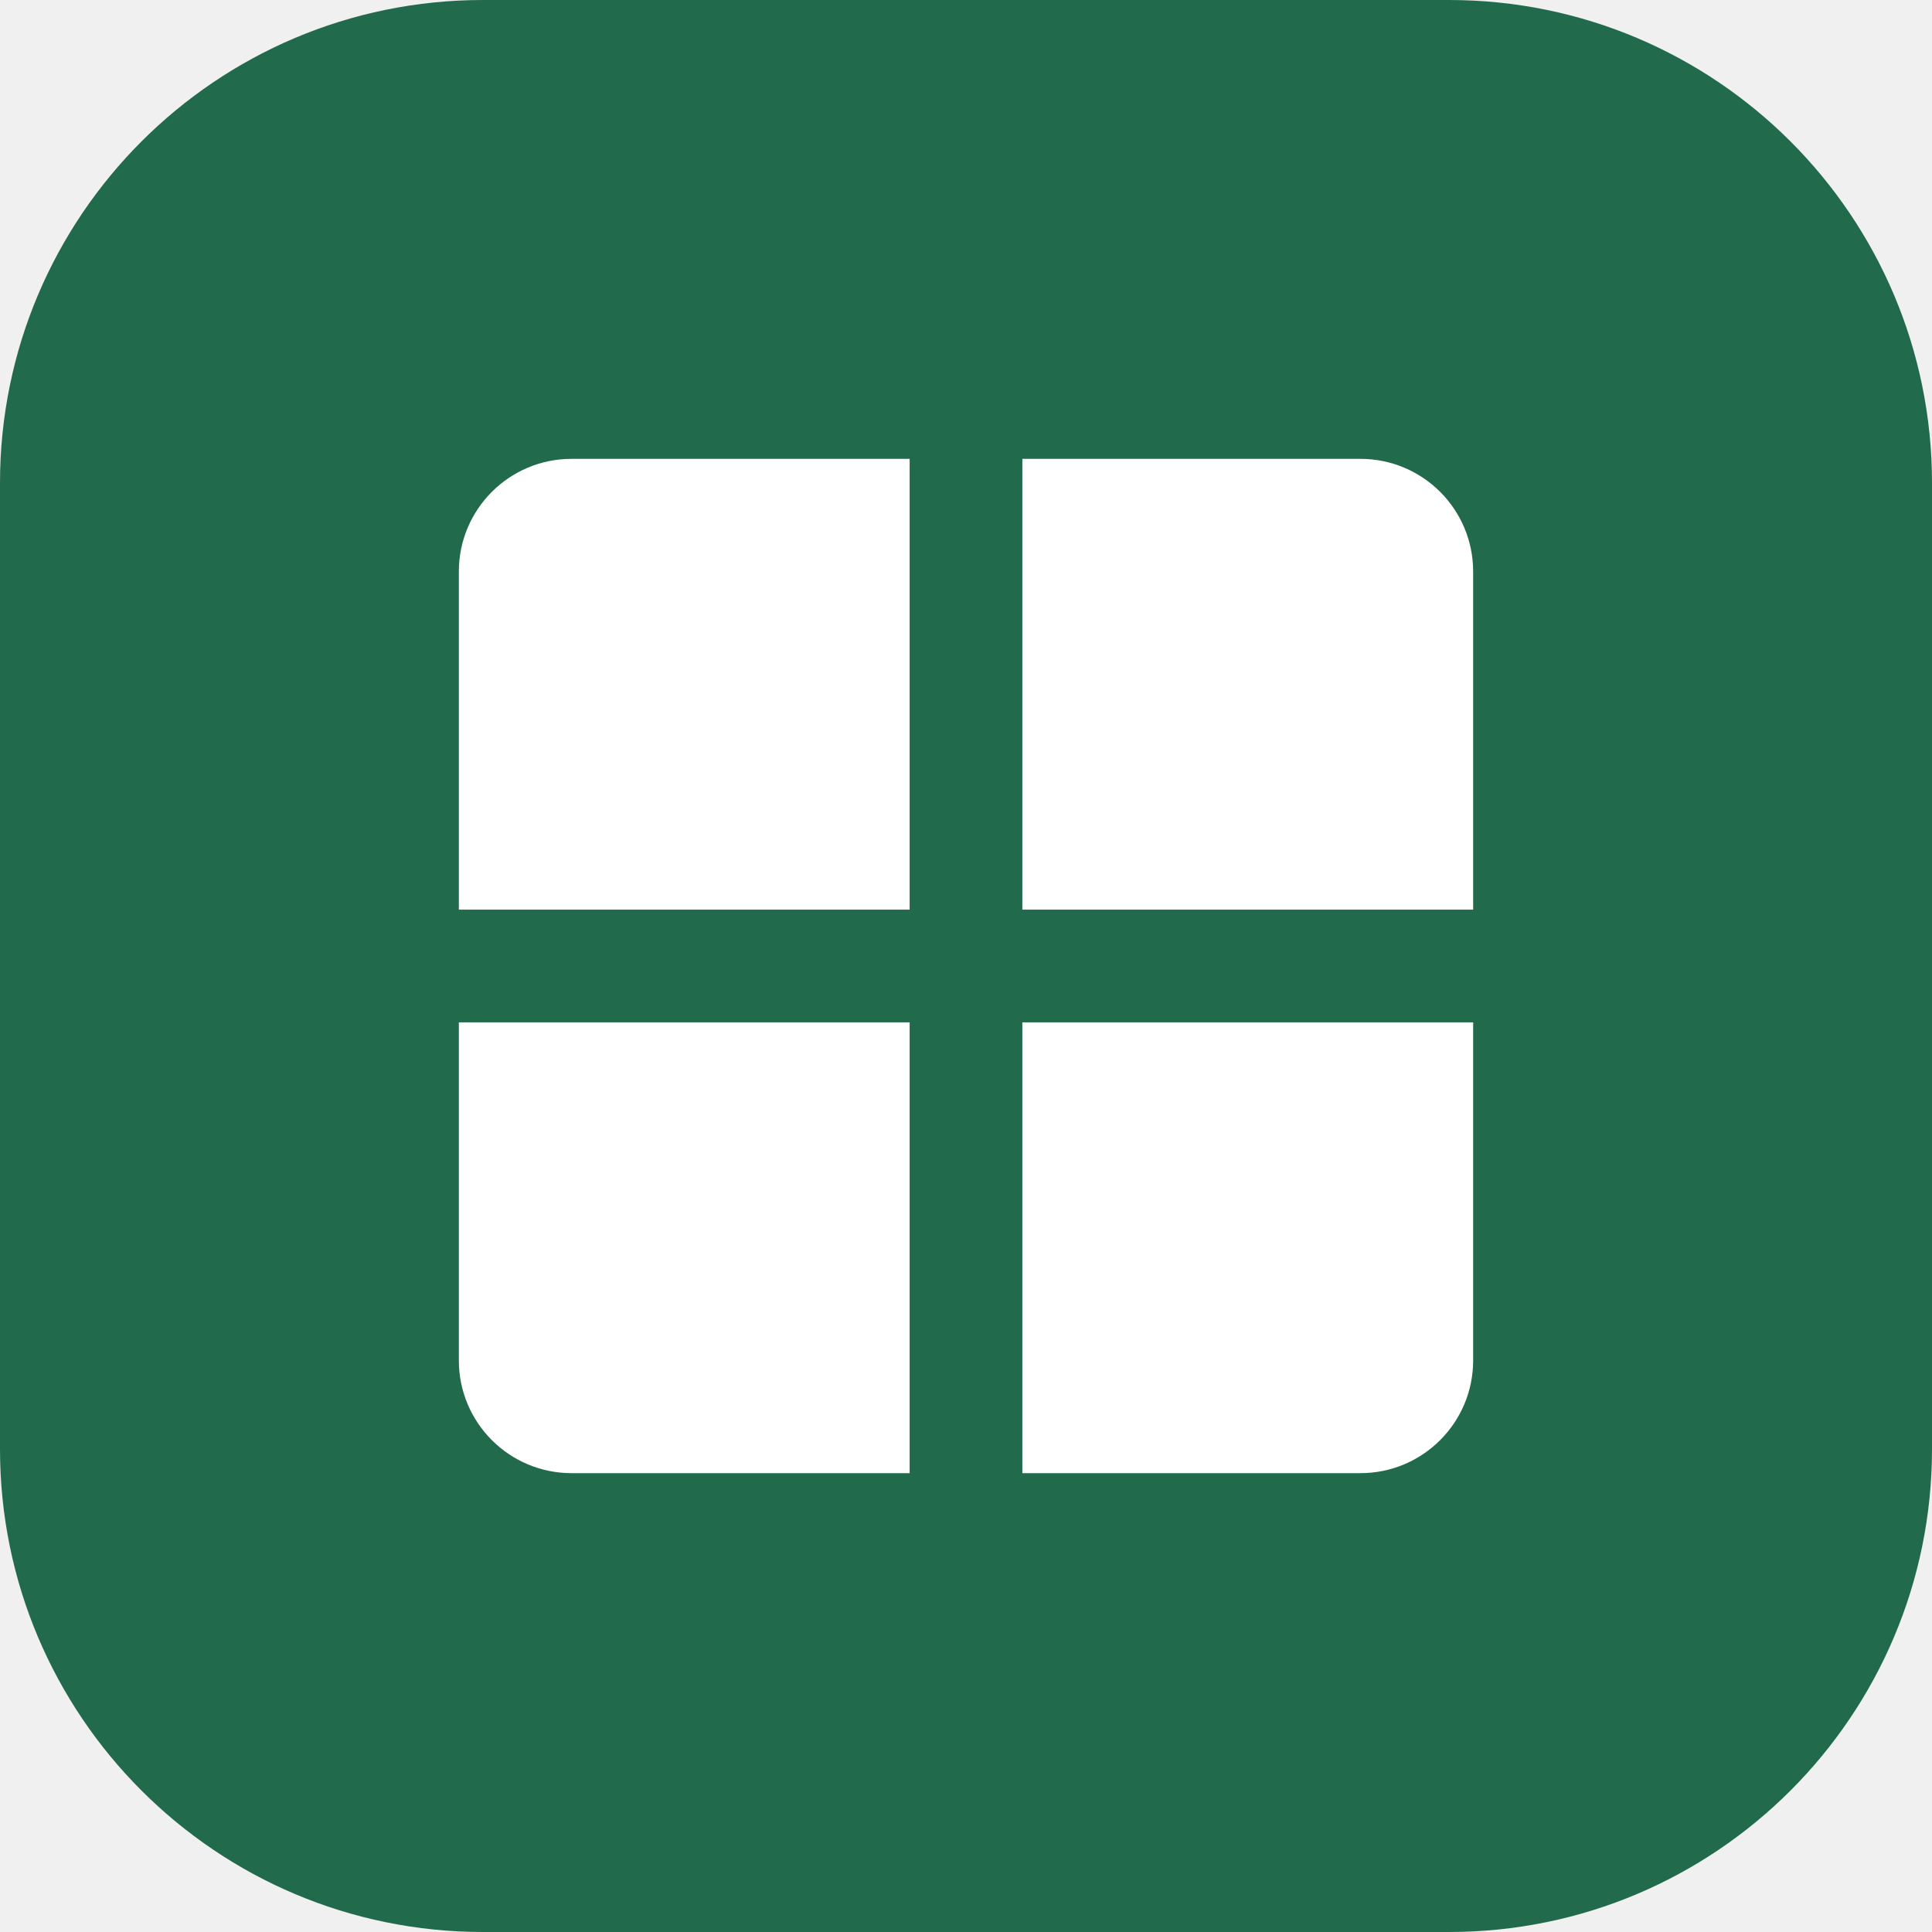
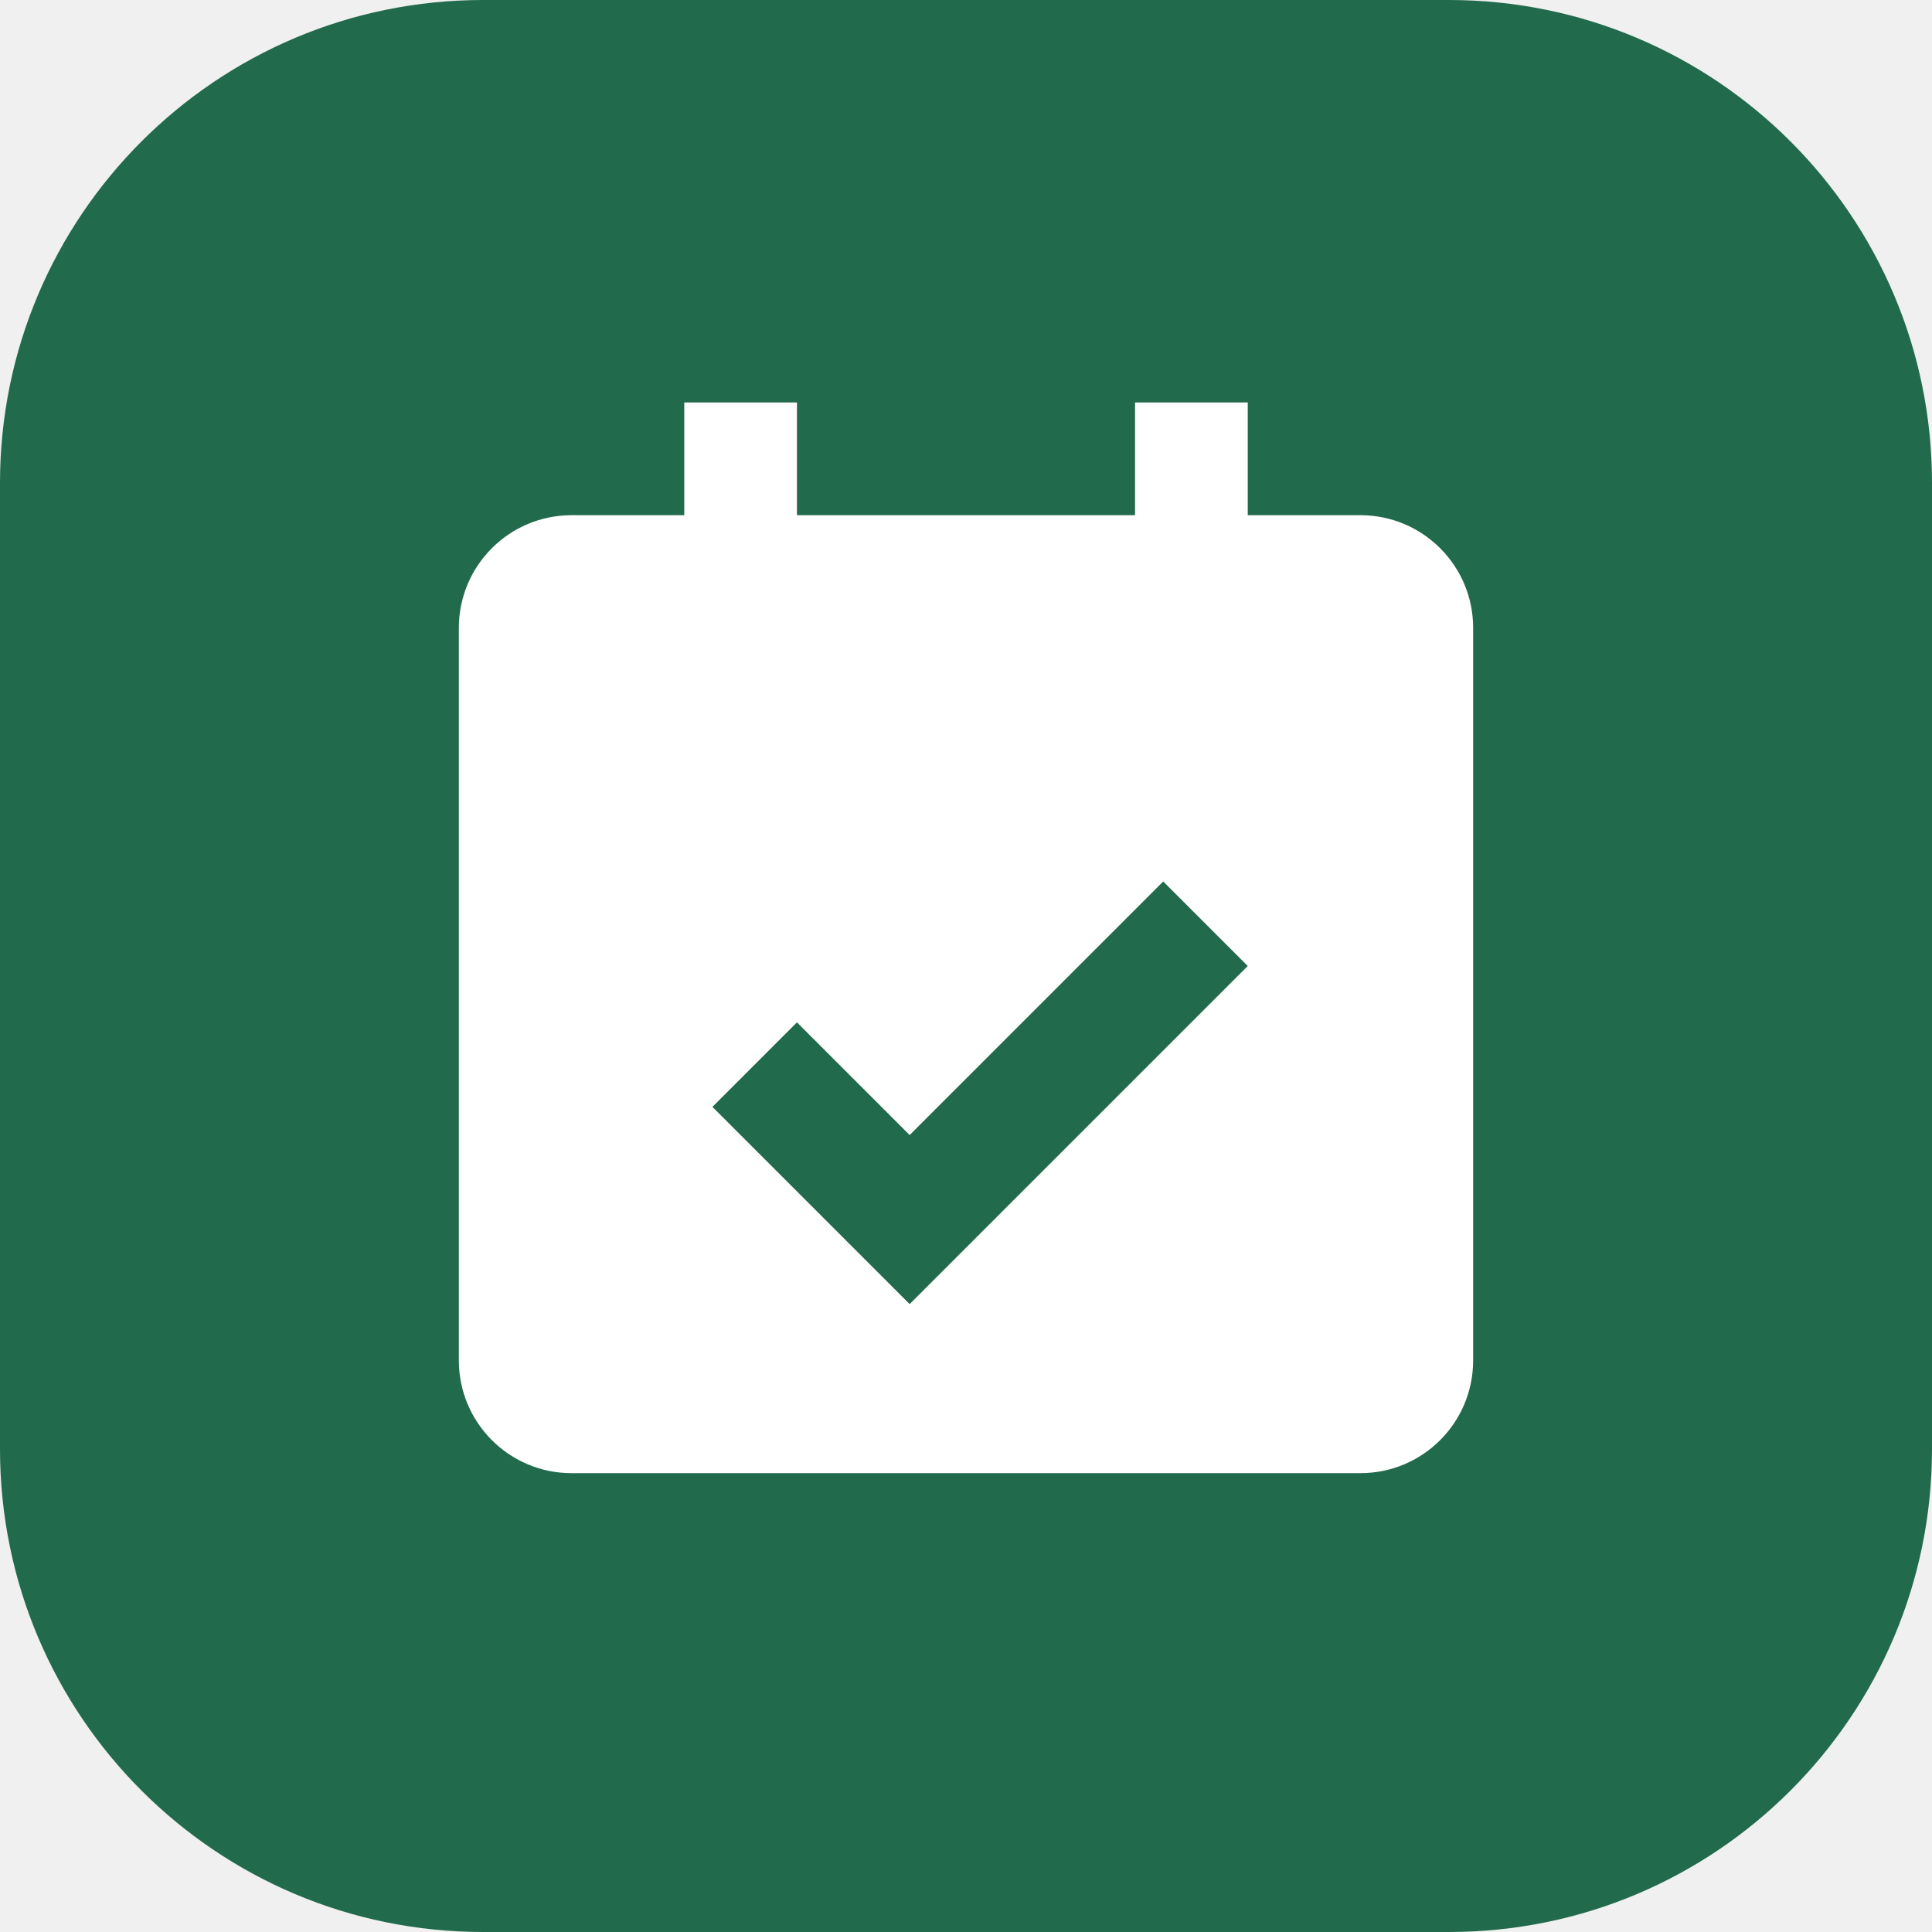
<svg xmlns="http://www.w3.org/2000/svg" viewBox="0 0 24 24">
  <rect width="24" height="24" rx="6" fill="#226a4c" />
-   <path fill="#fff" transform="translate(3.6 3.6) scale(.7)" d="M5 3h6v8H3V5a2 2 0 0 1 2-2Zm8 0h6a2 2 0 0 1 2 2v6h-8ZM3 13h8v8H5a2 2 0 0 1-2-2Zm10 0h8v6a2 2 0 0 1-2 2h-6Z" />
+   <path fill="#fff" transform="translate(3.6 3.6) scale(.7)" fill-rule="evenodd" d="M7 2h2v2H7Zm8 0h2v2h-2ZM5 4h14a2 2 0 0 1 2 2v13a2 2 0 0 1-2 2H5a2 2 0 0 1-2-2V6a2 2 0 0 1 2-2Zm2.5 10.5L9 13l2 2 4.5-4.5L17 12l-6 6Z" />
</svg>
